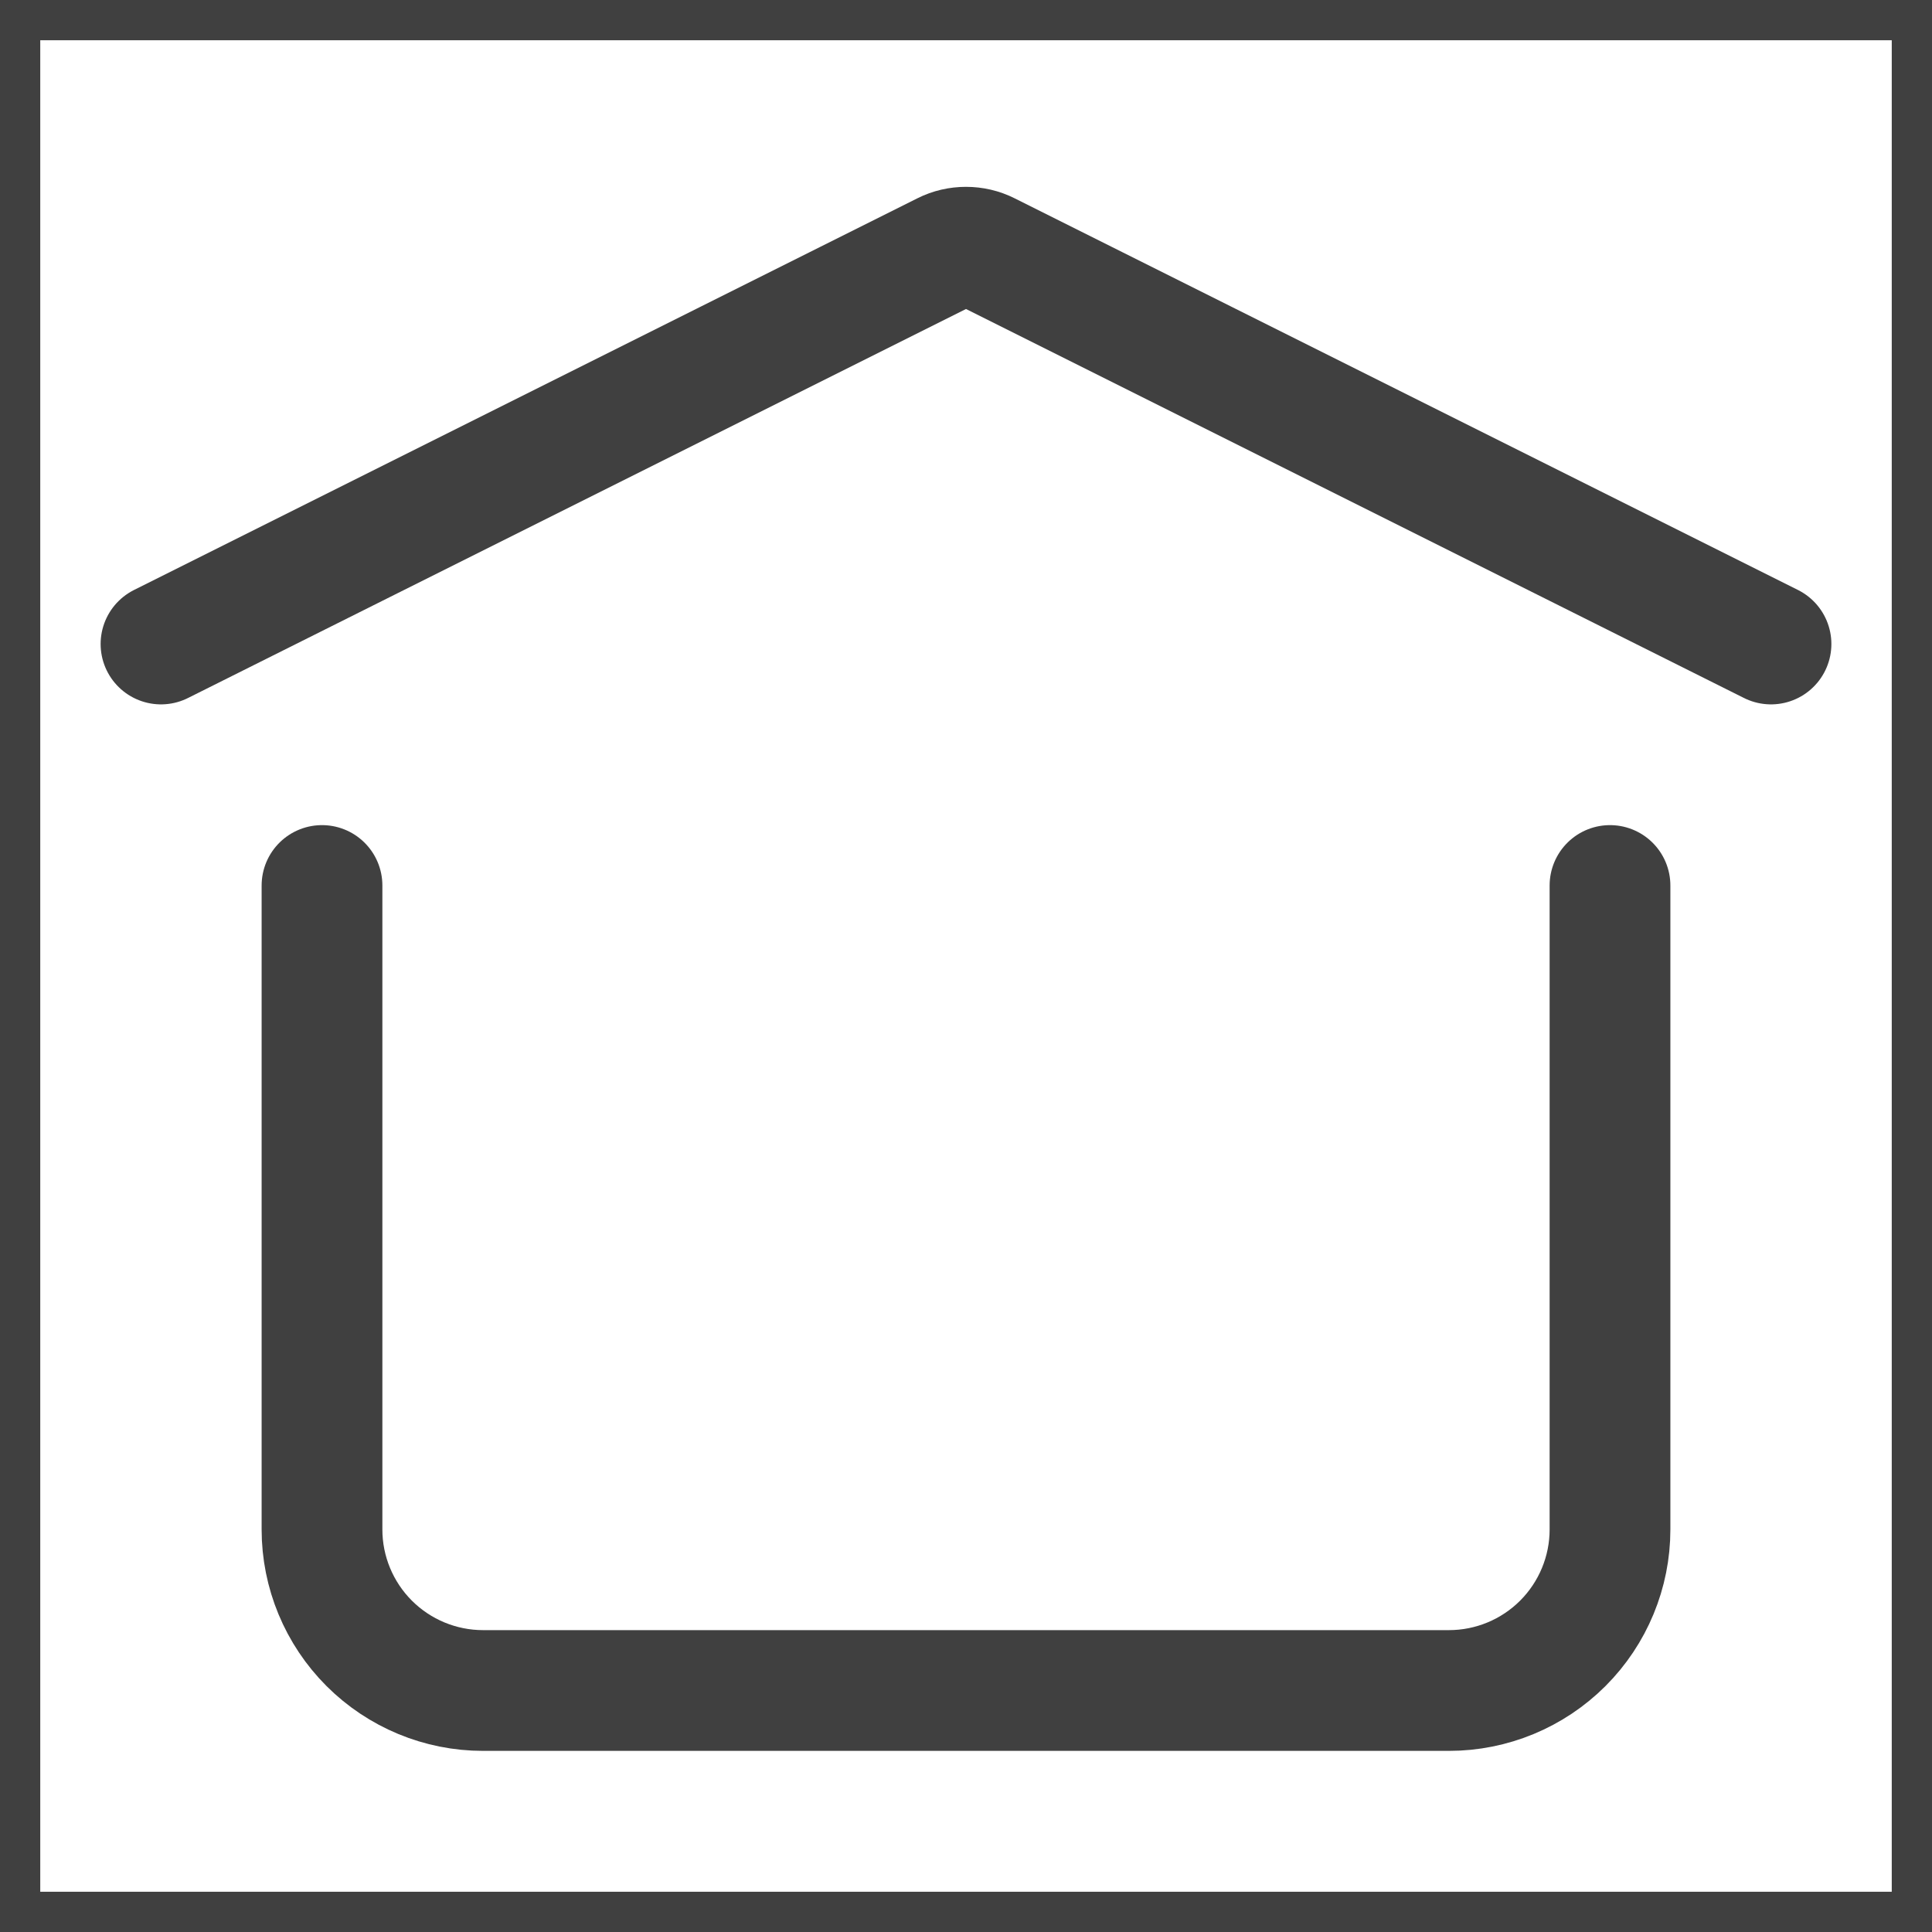
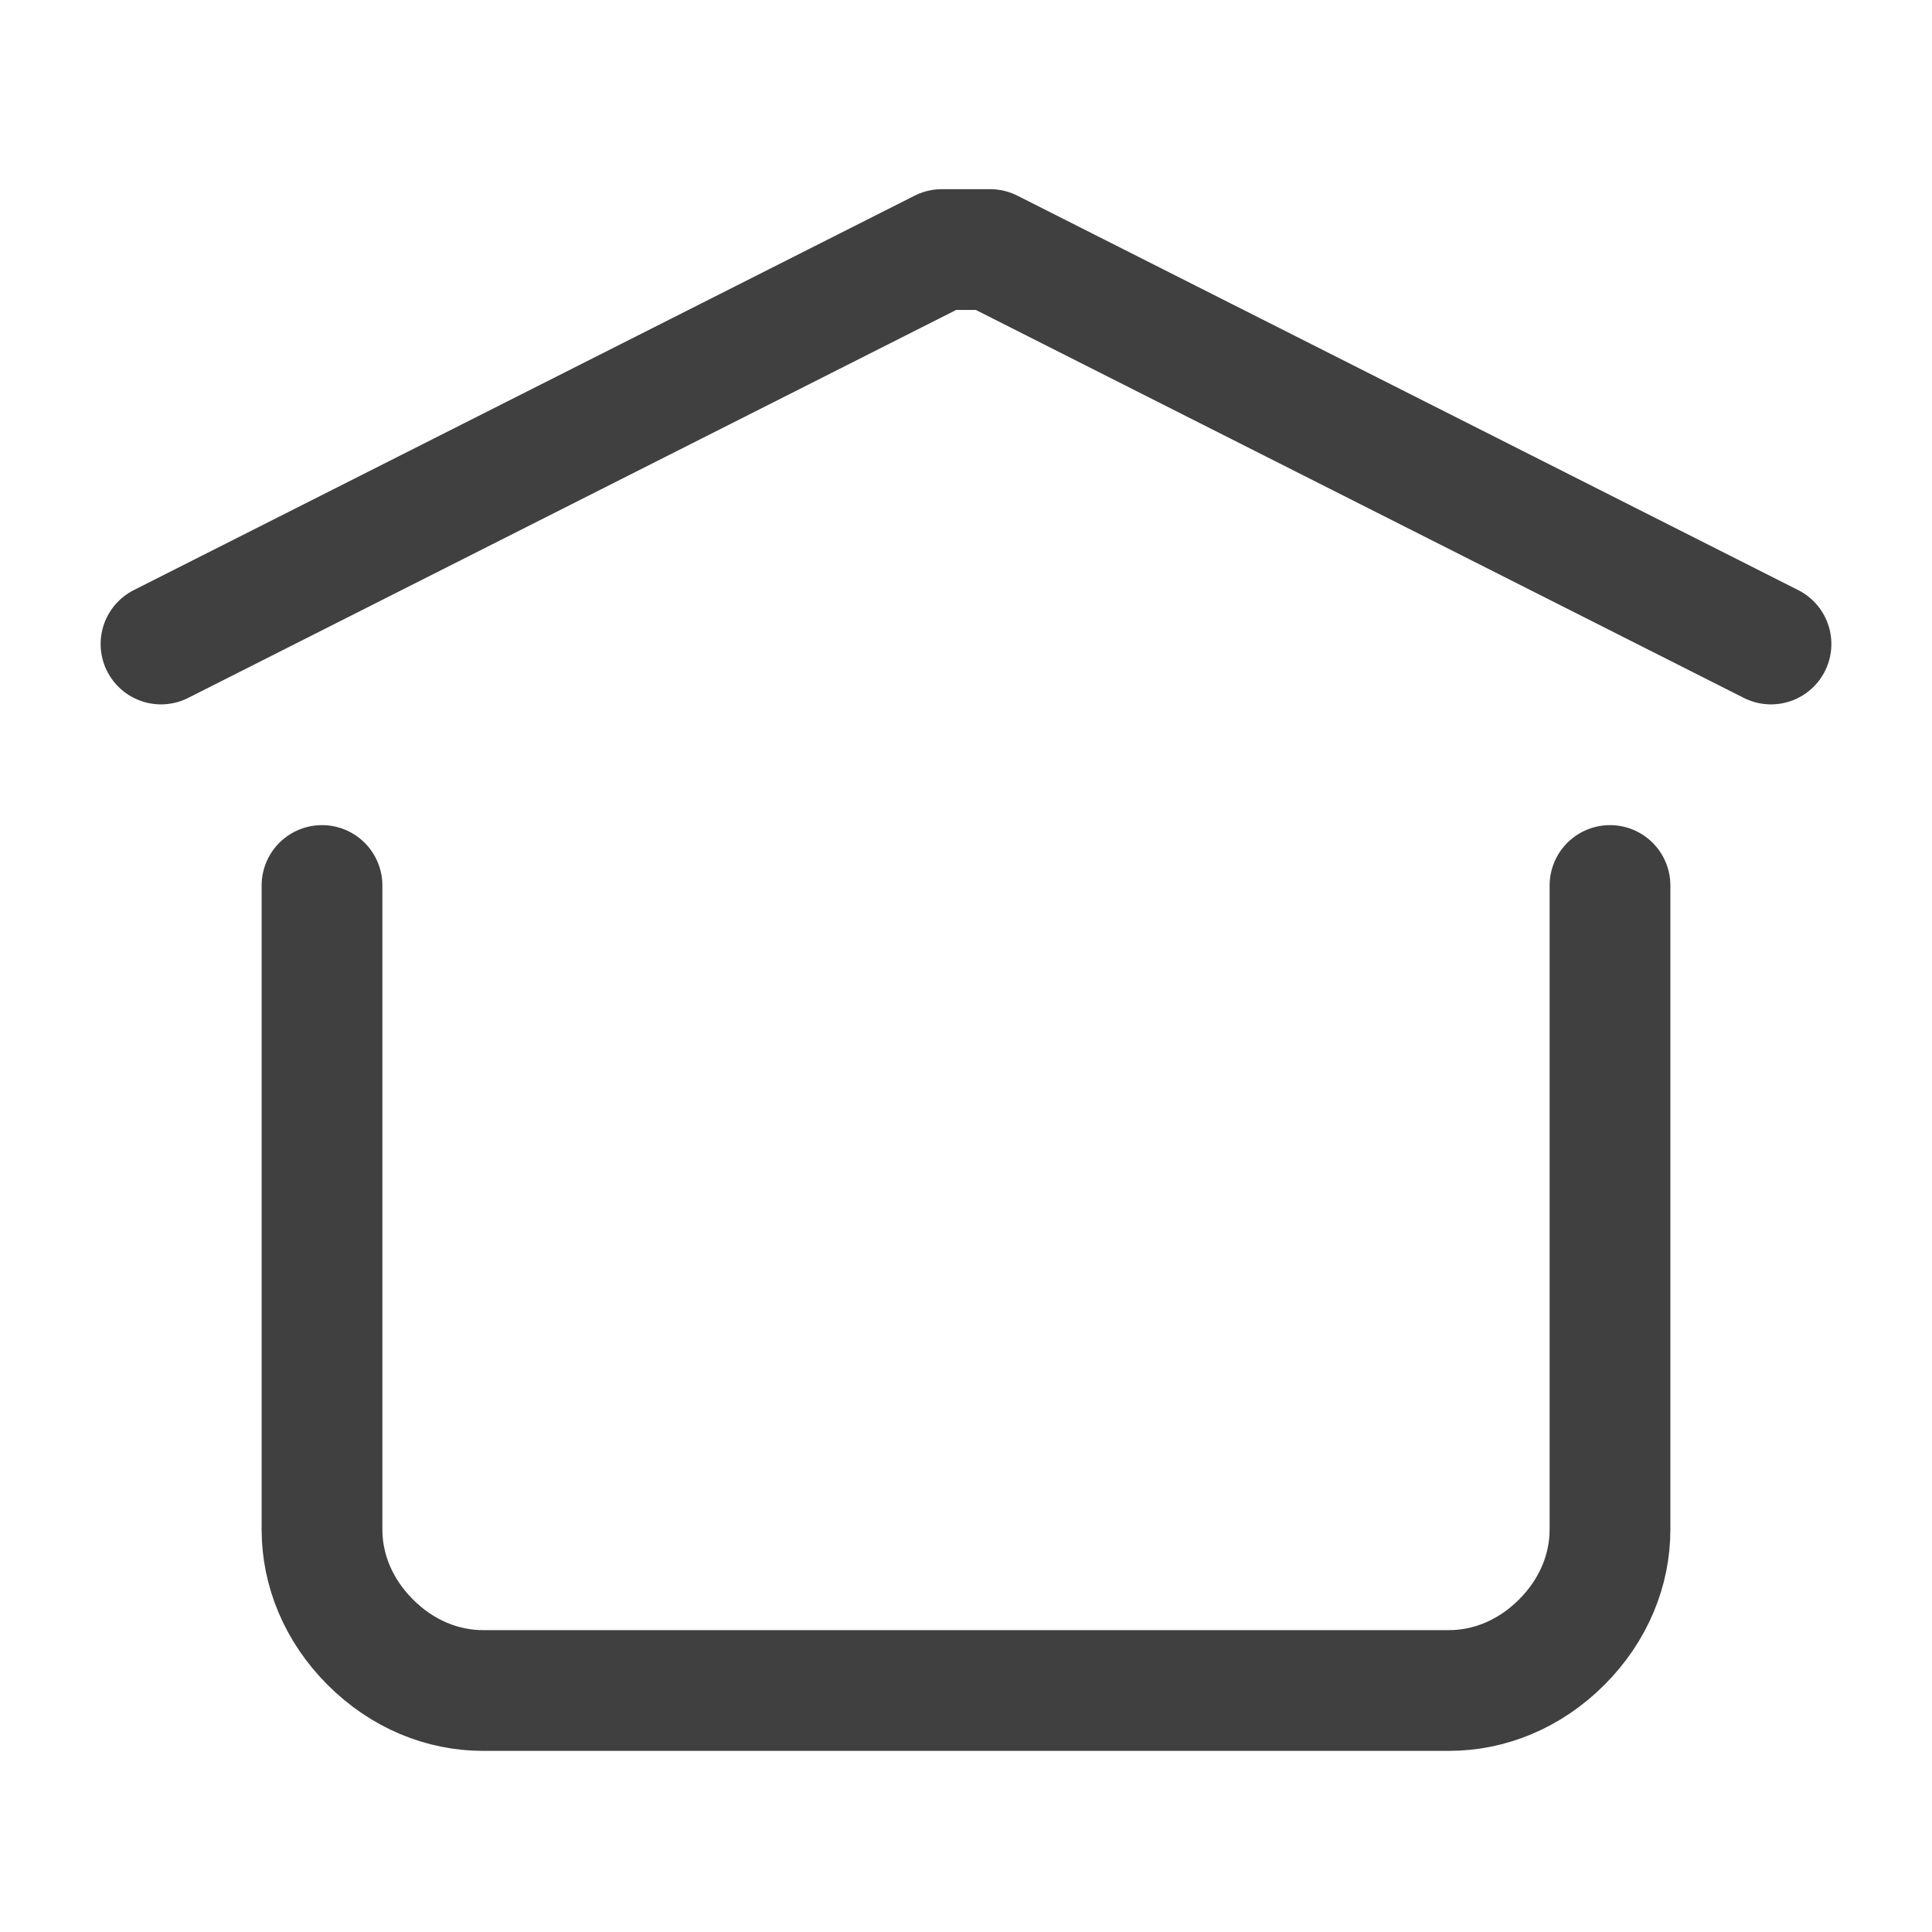
<svg xmlns="http://www.w3.org/2000/svg" width="24" height="24" viewBox="0 0 24 24" fill="none">
-   <rect width="24" height="24" stroke="#404040" />
-   <path d="M2 8L11.732 3.134C11.815 3.092 11.907 3.071 12 3.071C12.093 3.071 12.185 3.092 12.268 3.134L22 8M20 11V19C20 19.53 19.789 20.039 19.414 20.414C19.039 20.789 18.53 21 18 21H6C5.47 21 4.961 20.789 4.586 20.414C4.211 20.039 4 19.53 4 19V11" stroke="#404040" stroke-width="1.5" stroke-linecap="round" stroke-linejoin="round" />
+   <path d="M 2 8 L 11.7 3.1 C 11.8 3.1 11.9 3.1 12 3.1 C 12.1 3.1 12.2 3.1 12.3 3.1 L 22 8 M 20 11 V 19 C 20 19.5 19.8 20 19.4 20.4 C 19 20.8 18.5 21 18 21 H 6 C 5.5 21 5 20.8 4.6 20.4 C 4.2 20 4 19.5 4 19 V 11" stroke="#404040" stroke-width="1.5" stroke-linecap="round" stroke-linejoin="round" />
</svg>
